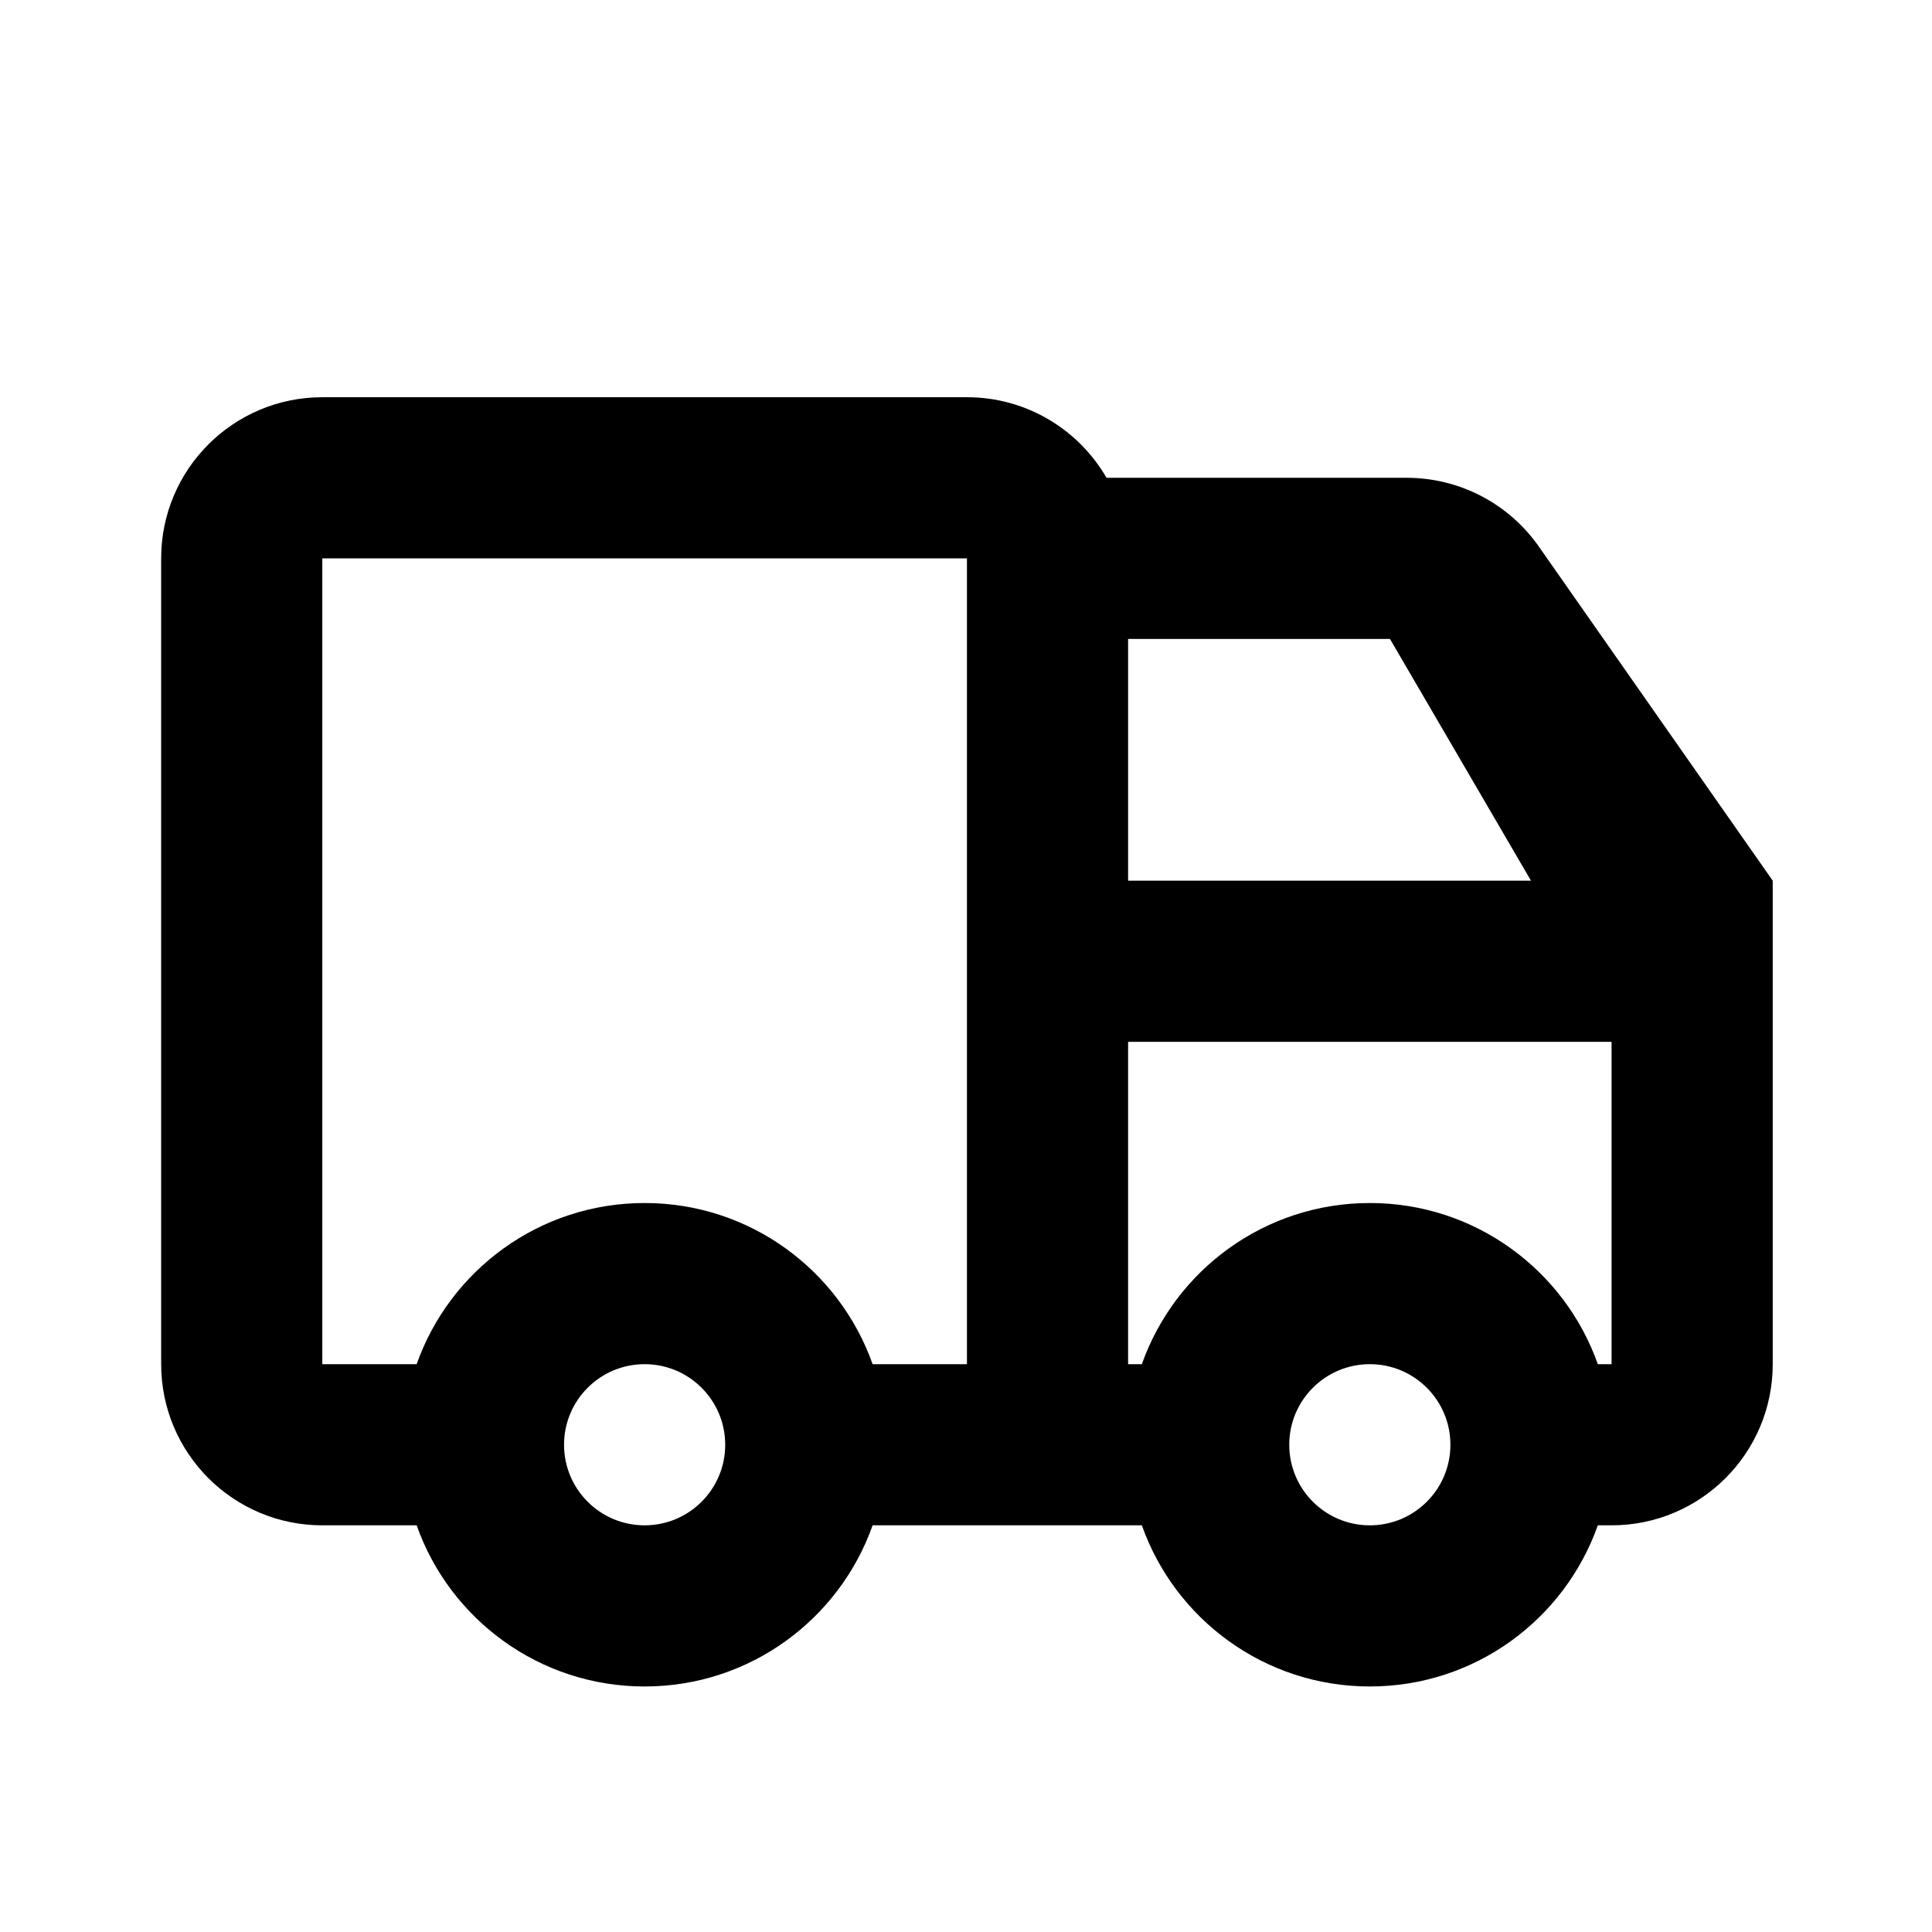
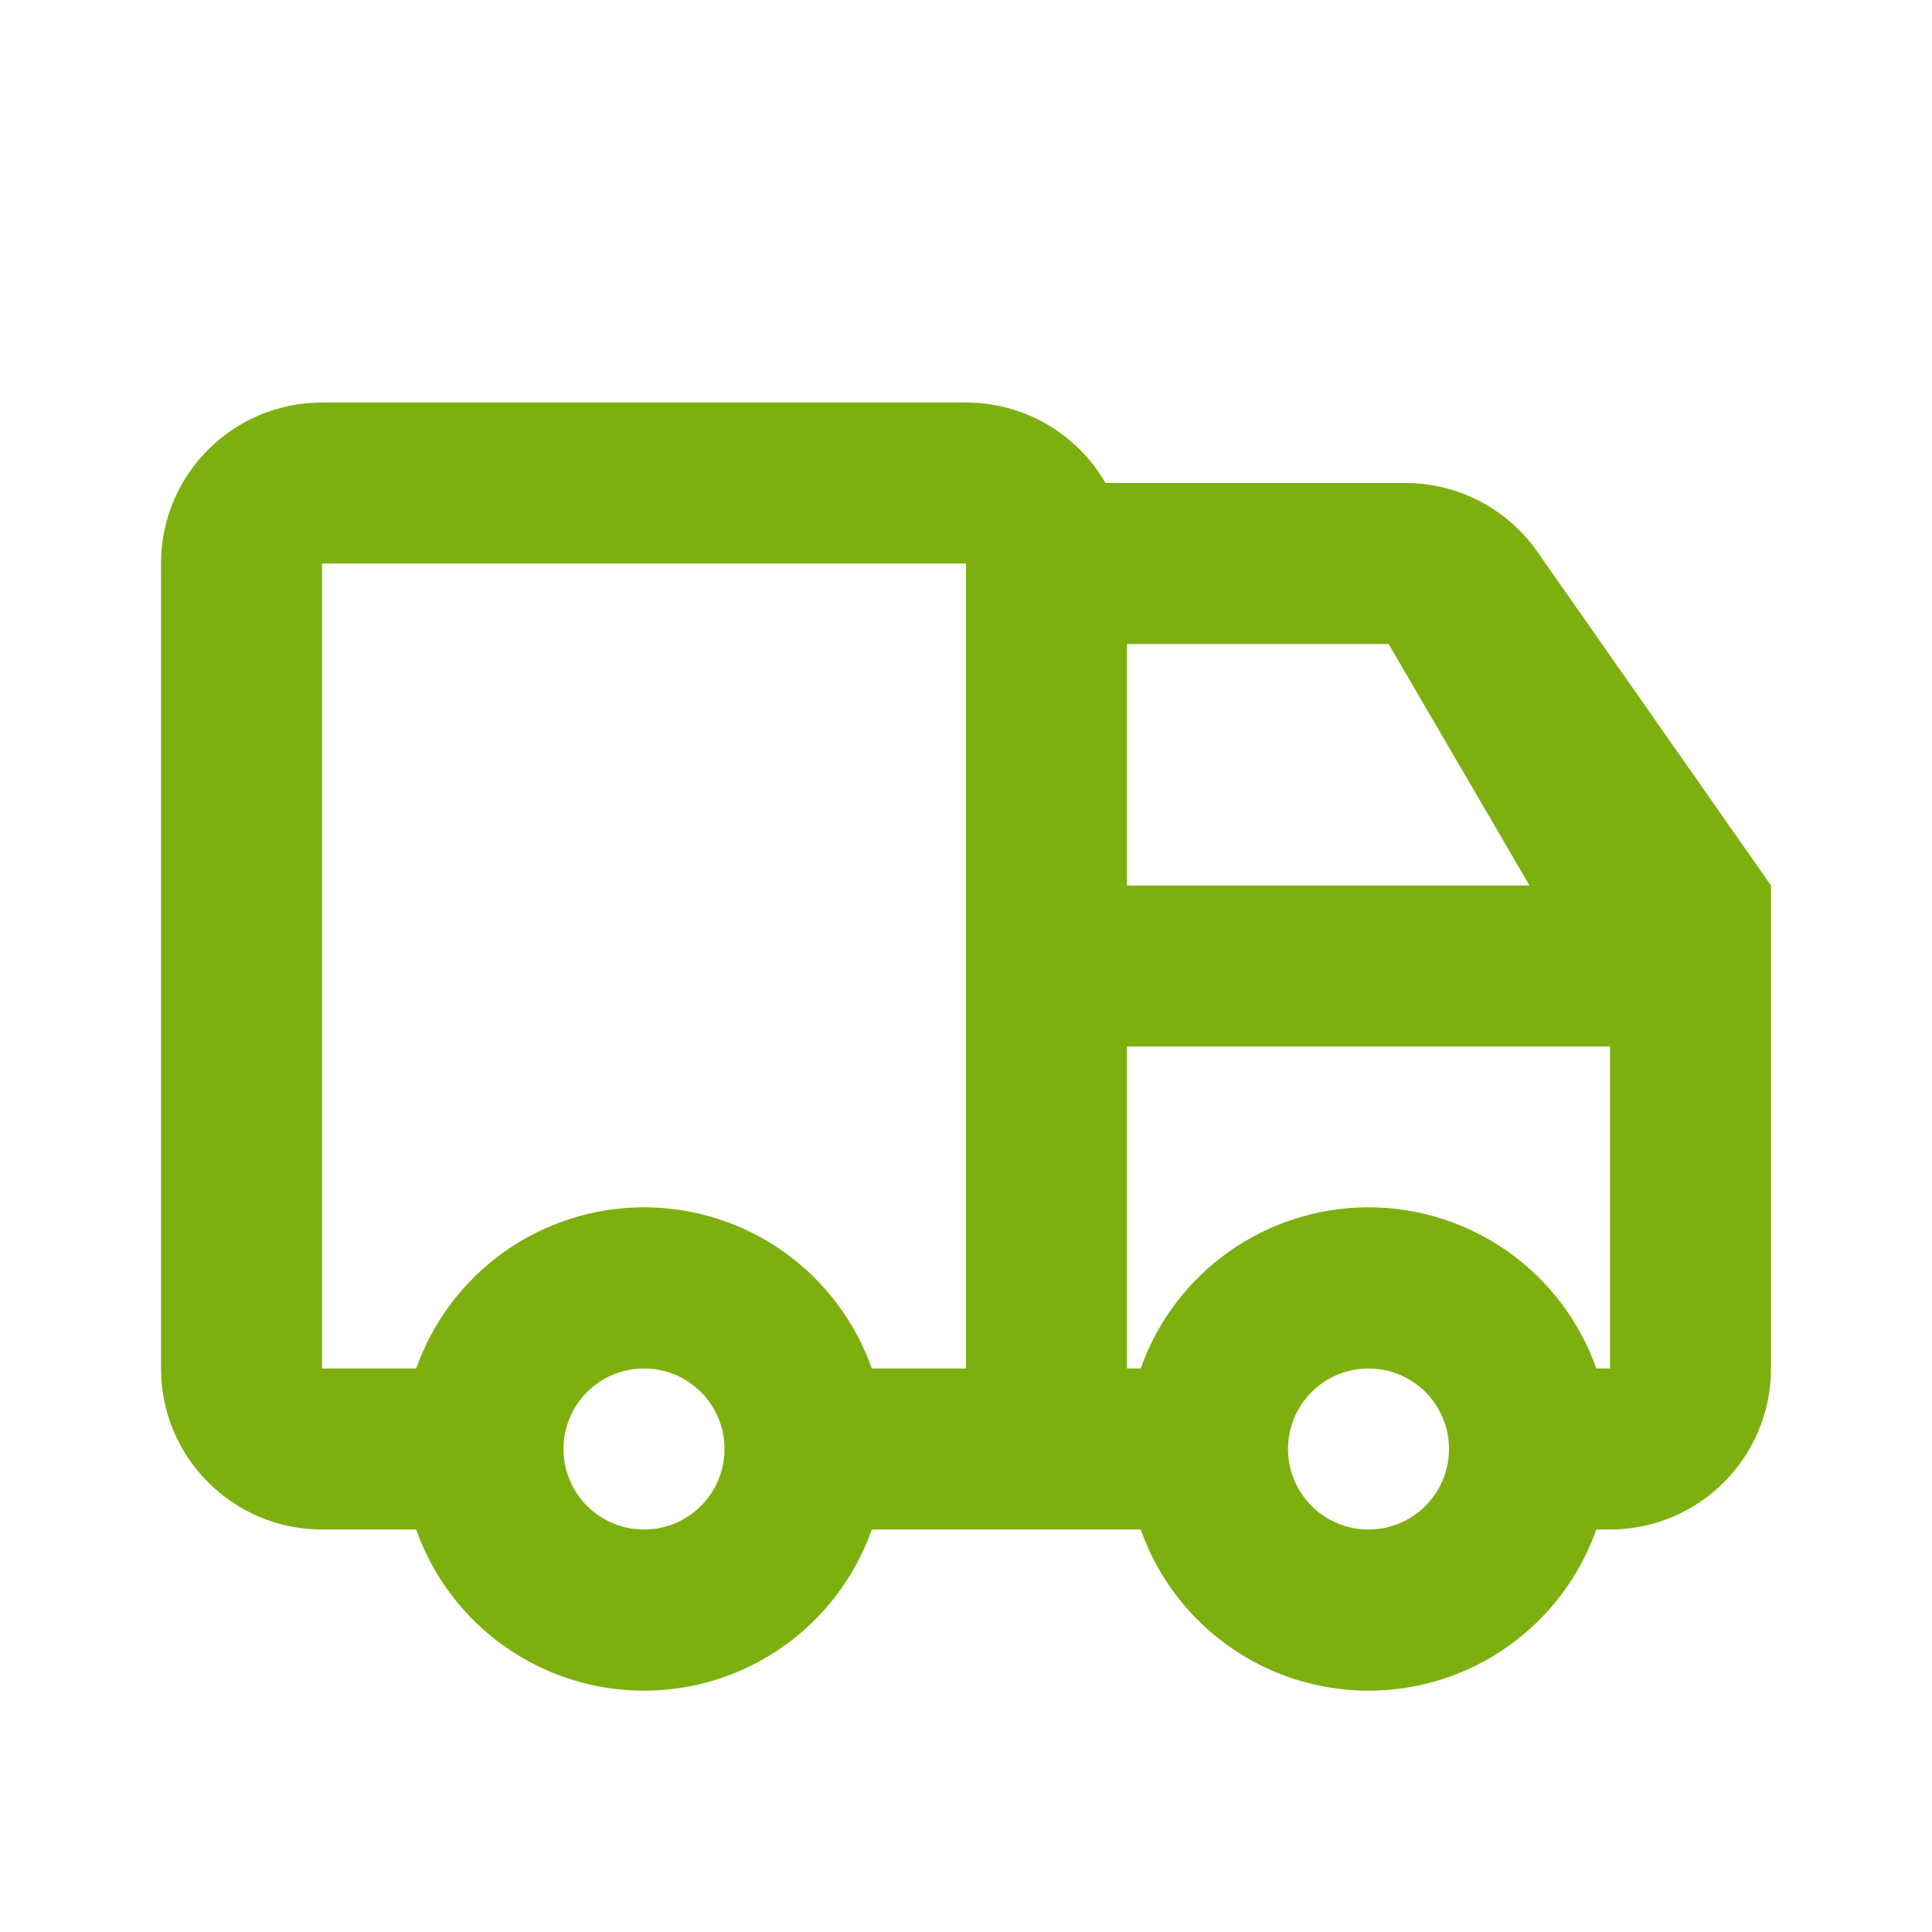
- <svg xmlns="http://www.w3.org/2000/svg" version="1.1" width="720" height="720" viewBox="0 0 720 720">
-   <path fill="black" d="M120.118 148.035c-33.169 0-60.058 26.889-60.058 60.058v300.293c0 33.171 26.889 60.058 60.058 60.058h35.156c12.367 34.99 45.737 60.058 84.961 60.058s72.596-25.069 84.962-60.058h100.339c12.366 34.99 45.738 60.058 84.962 60.058s72.596-25.069 84.962-60.058h5.126c33.171 0 60.058-26.888 60.058-60.058v-180.176l-87.169-124.529c-11.24-16.055-29.606-25.618-49.203-25.618h-111.898c-10.384-17.951-29.792-30.030-52.023-30.030h-240.235zM595.46 508.387c-12.366-34.99-45.738-60.058-84.962-60.058s-72.596 25.069-84.962 60.058h-5.126v-120.118h180.176v120.118h-5.126zM360.352 208.094v300.293h-35.156c-12.366-34.99-45.738-60.058-84.962-60.058s-72.595 25.069-84.961 60.058h-35.156v-300.293h240.235zM270.264 538.417c0 16.585-13.445 30.030-30.030 30.030s-30.030-13.444-30.030-30.030c0-16.585 13.445-30.030 30.030-30.030s30.030 13.444 30.030 30.030zM518.006 238.123l52.552 90.088h-150.147v-90.088h97.596zM540.528 538.417c0 16.585-13.444 30.030-30.030 30.030s-30.030-13.444-30.030-30.030c0-16.585 13.444-30.030 30.030-30.030s30.030 13.444 30.030 30.030z" />
+ <svg xmlns="http://www.w3.org/2000/svg" fill="none" viewBox="0 0 24 24">
+   <path d="M4 5a2 2 0 0 0-2 2v10a2 2 0 0 0 2 2h1.17a3.001 3.001 0 0 0 5.66 0h3.34a3.001 3.001 0 0 0 5.66 0H20a2 2 0 0 0 2-2v-6l-2.903-4.147A2 2 0 0 0 17.46 6h-3.727A2 2 0 0 0 12 5H4Zm15.83 12a3.001 3.001 0 0 0-5.66 0H14v-4h6v4h-.17ZM12 7v10h-1.17a3.001 3.001 0 0 0-5.66 0H4V7h8ZM9 18a1 1 0 1 1-2 0 1 1 0 0 1 2 0Zm8.25-10L19 11h-5V8h3.25ZM18 18a1 1 0 1 1-2 0 1 1 0 0 1 2 0Z" fill="#7DB00E" />
</svg>
